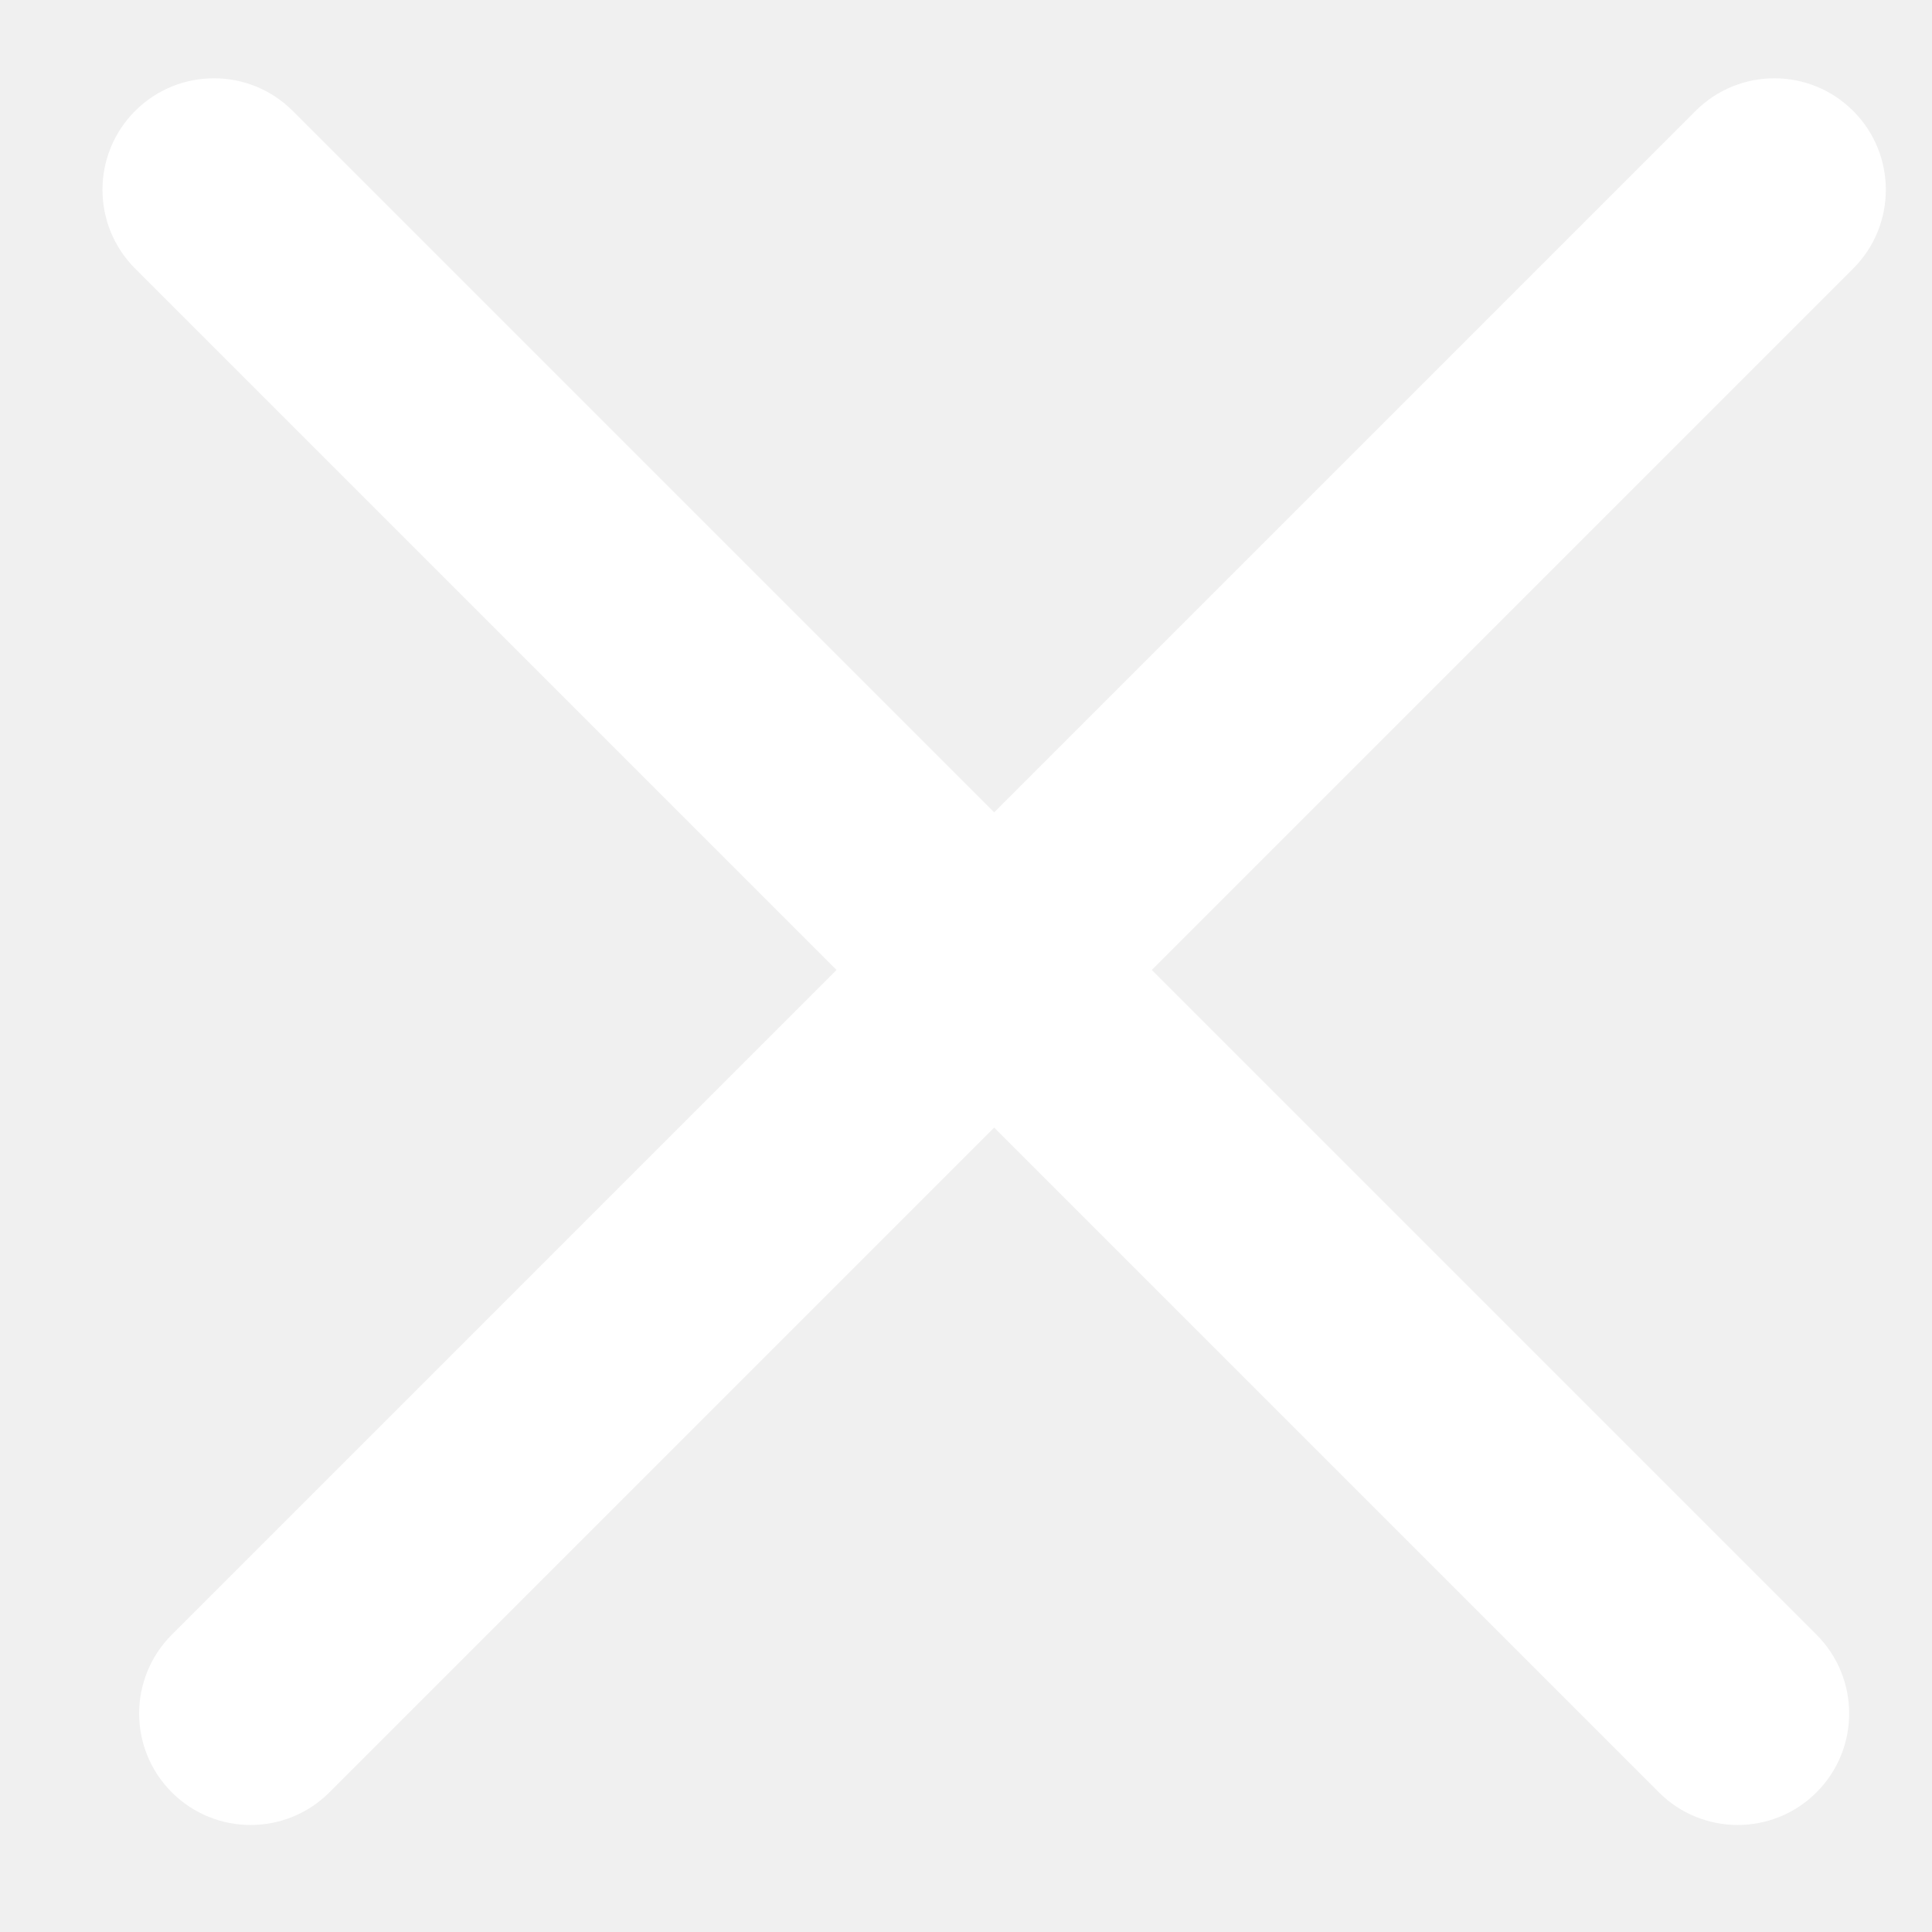
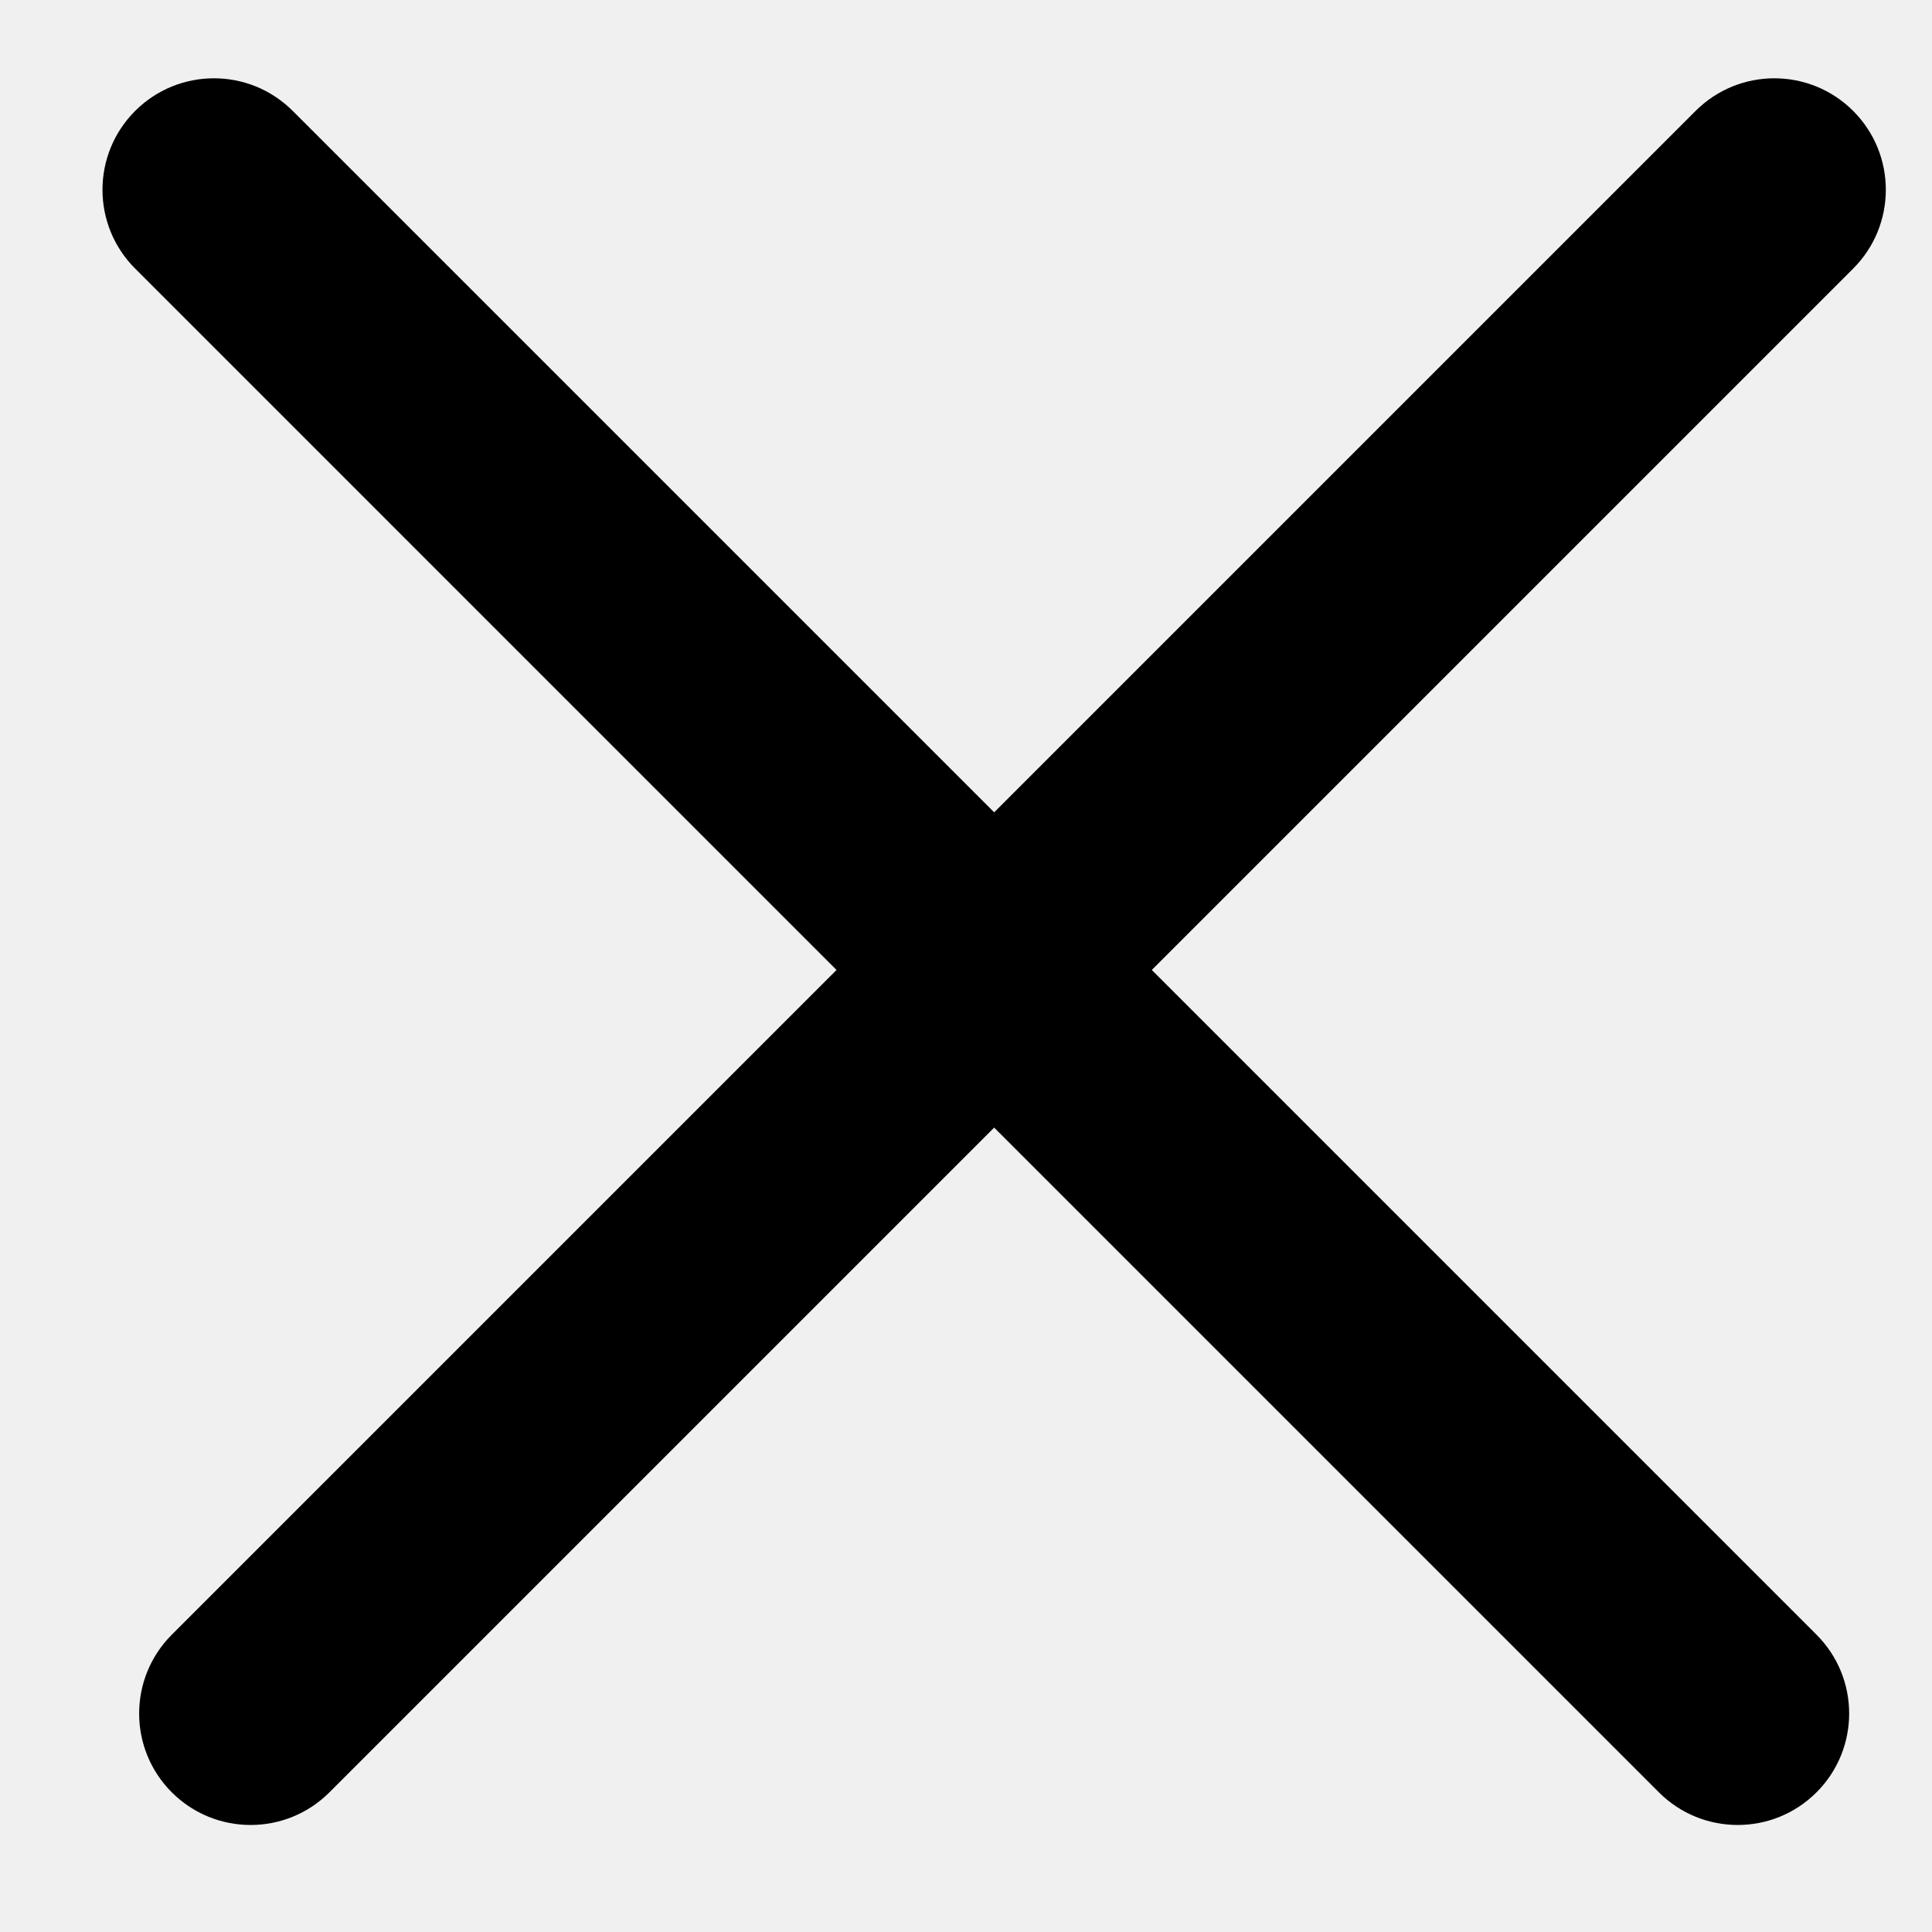
<svg xmlns="http://www.w3.org/2000/svg" width="26" height="26" viewBox="0 0 26 26" fill="none">
-   <rect x="2.879" y="0.432" width="32" height="3" rx="1.5" transform="rotate(45 2.87871 0.432373)" fill="white" />
-   <rect width="32" height="3" rx="1.5" transform="matrix(-0.707107 0.707107 0.707107 0.707107 23.8787 0.432373)" fill="white" />
+   <rect x="2.879" y="0.432" width="32" height="3" rx="1.5" transform="rotate(45 2.87871 0.432373)" fill="#000" />
+   <rect width="32" height="3" rx="1.5" transform="matrix(-0.707107 0.707107 0.707107 0.707107 23.8787 0.432373)" fill="#000" />
</svg>
